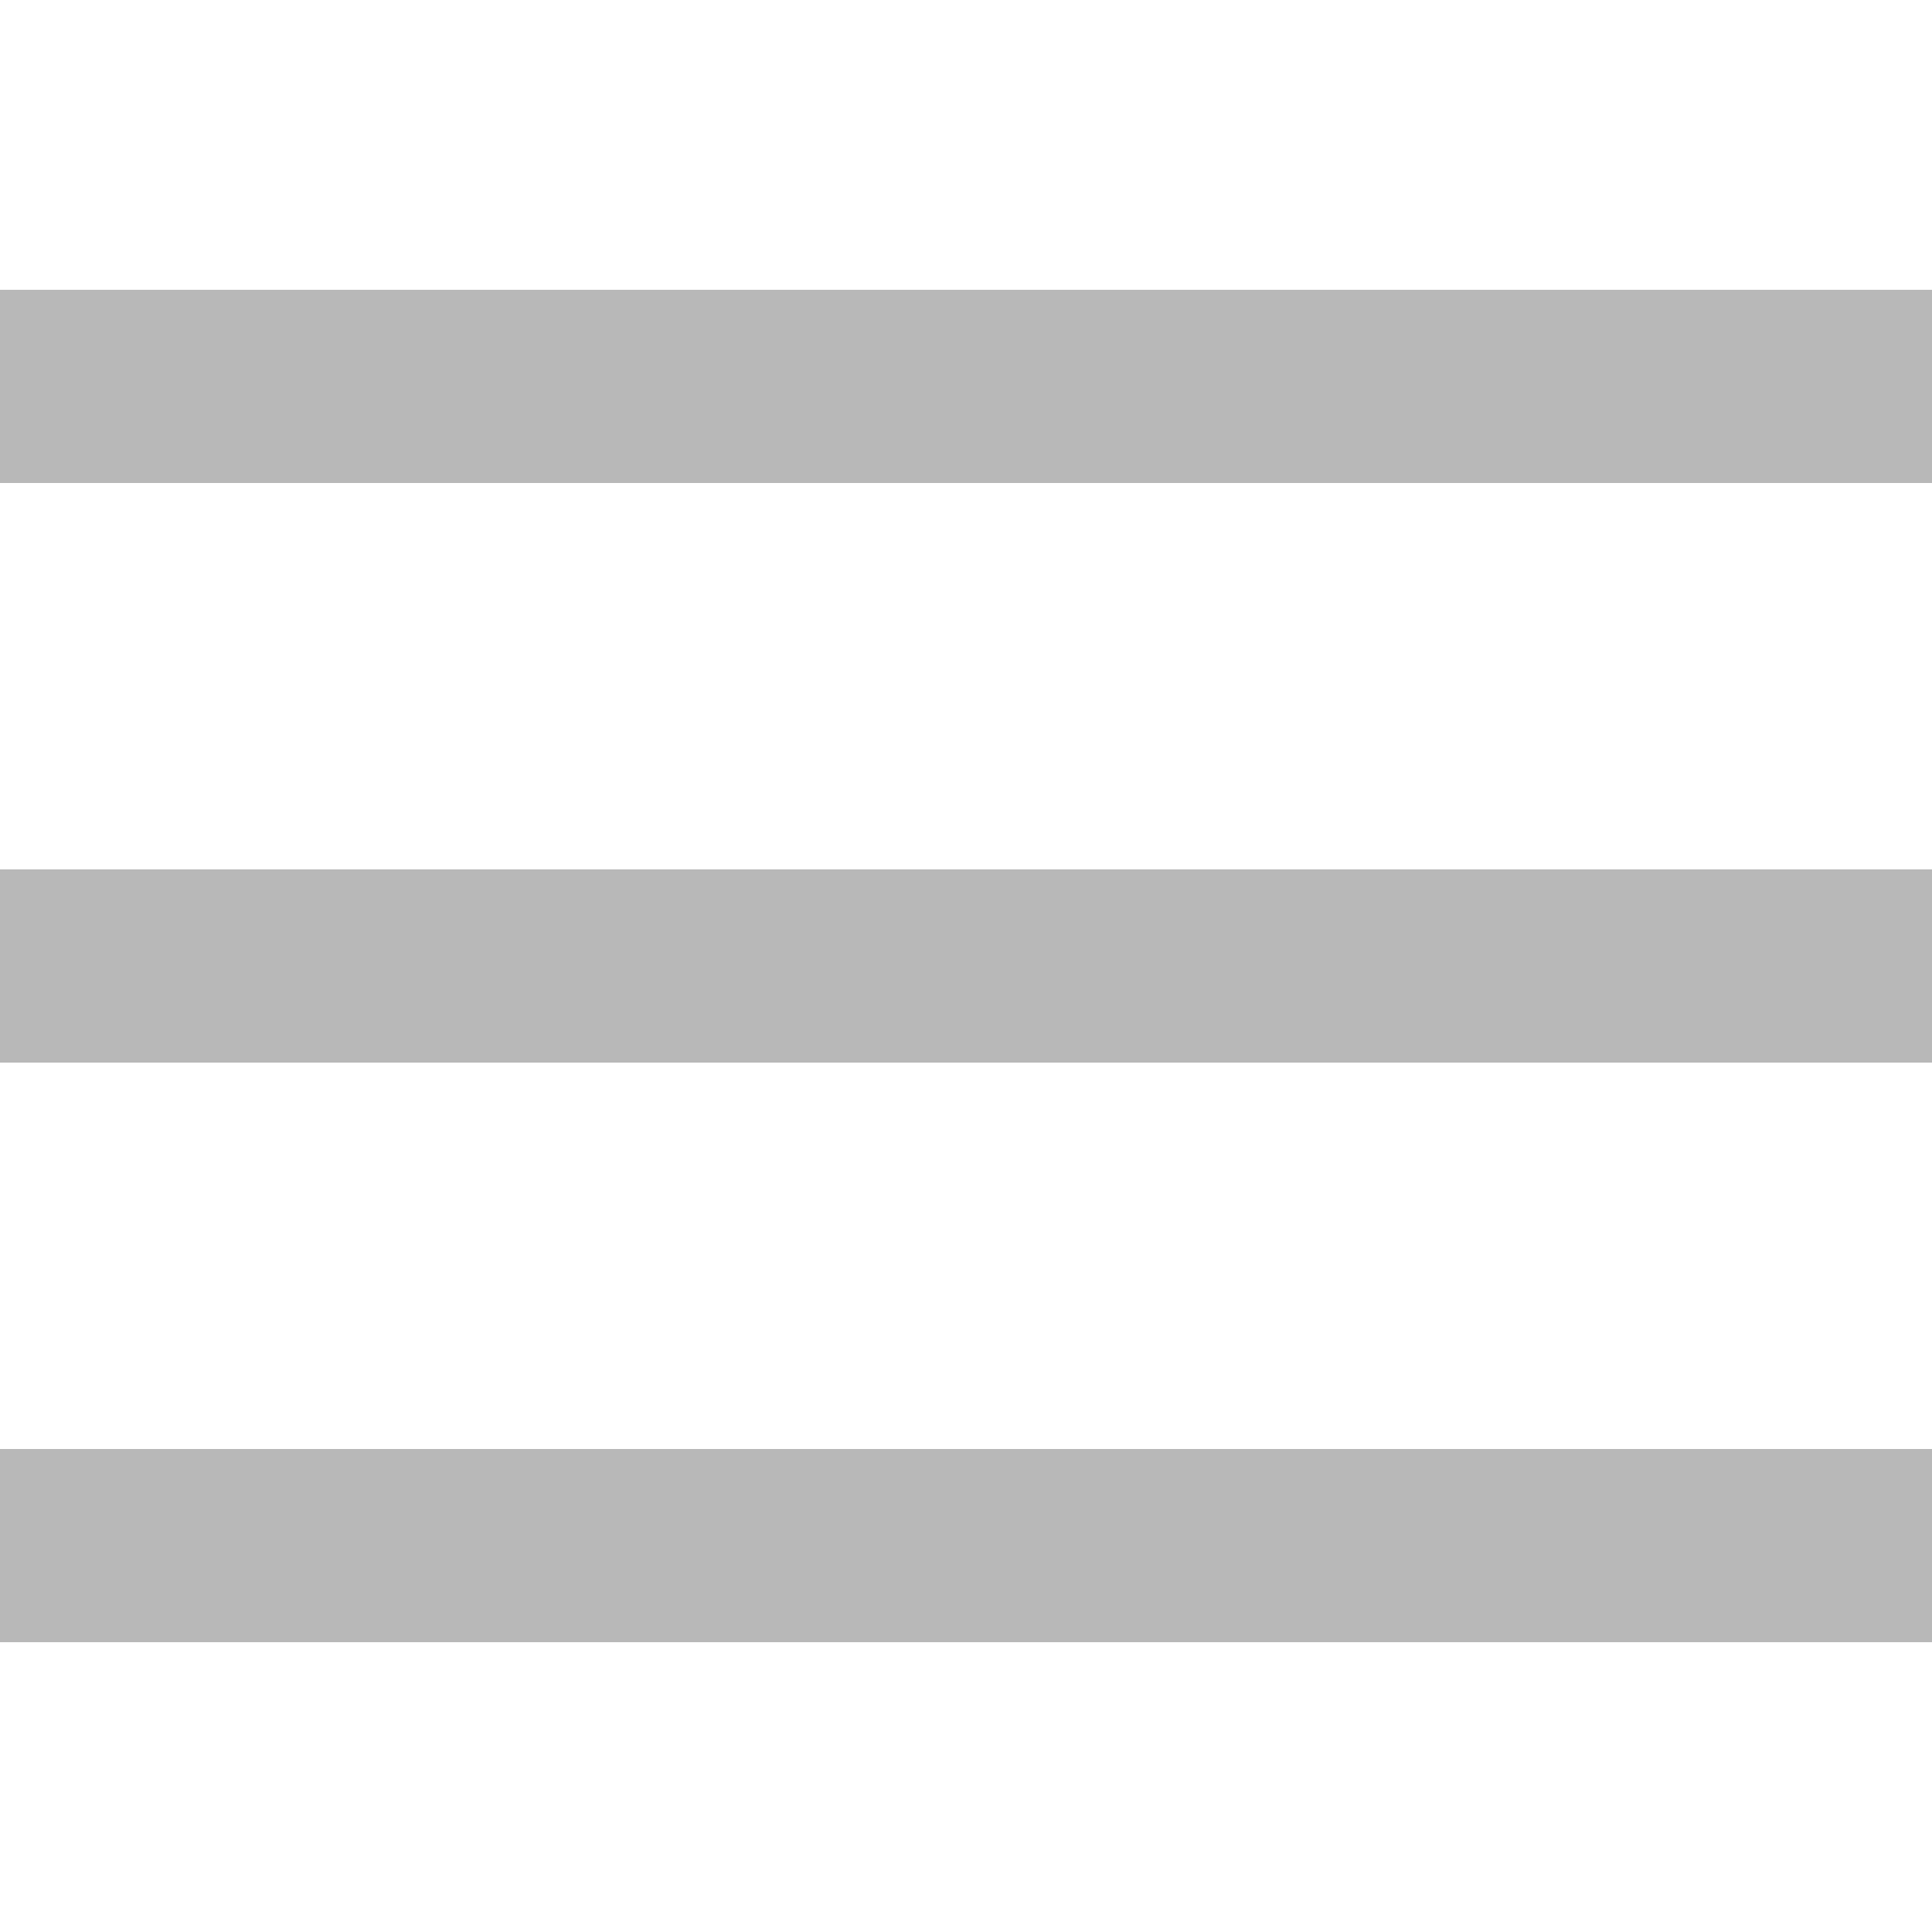
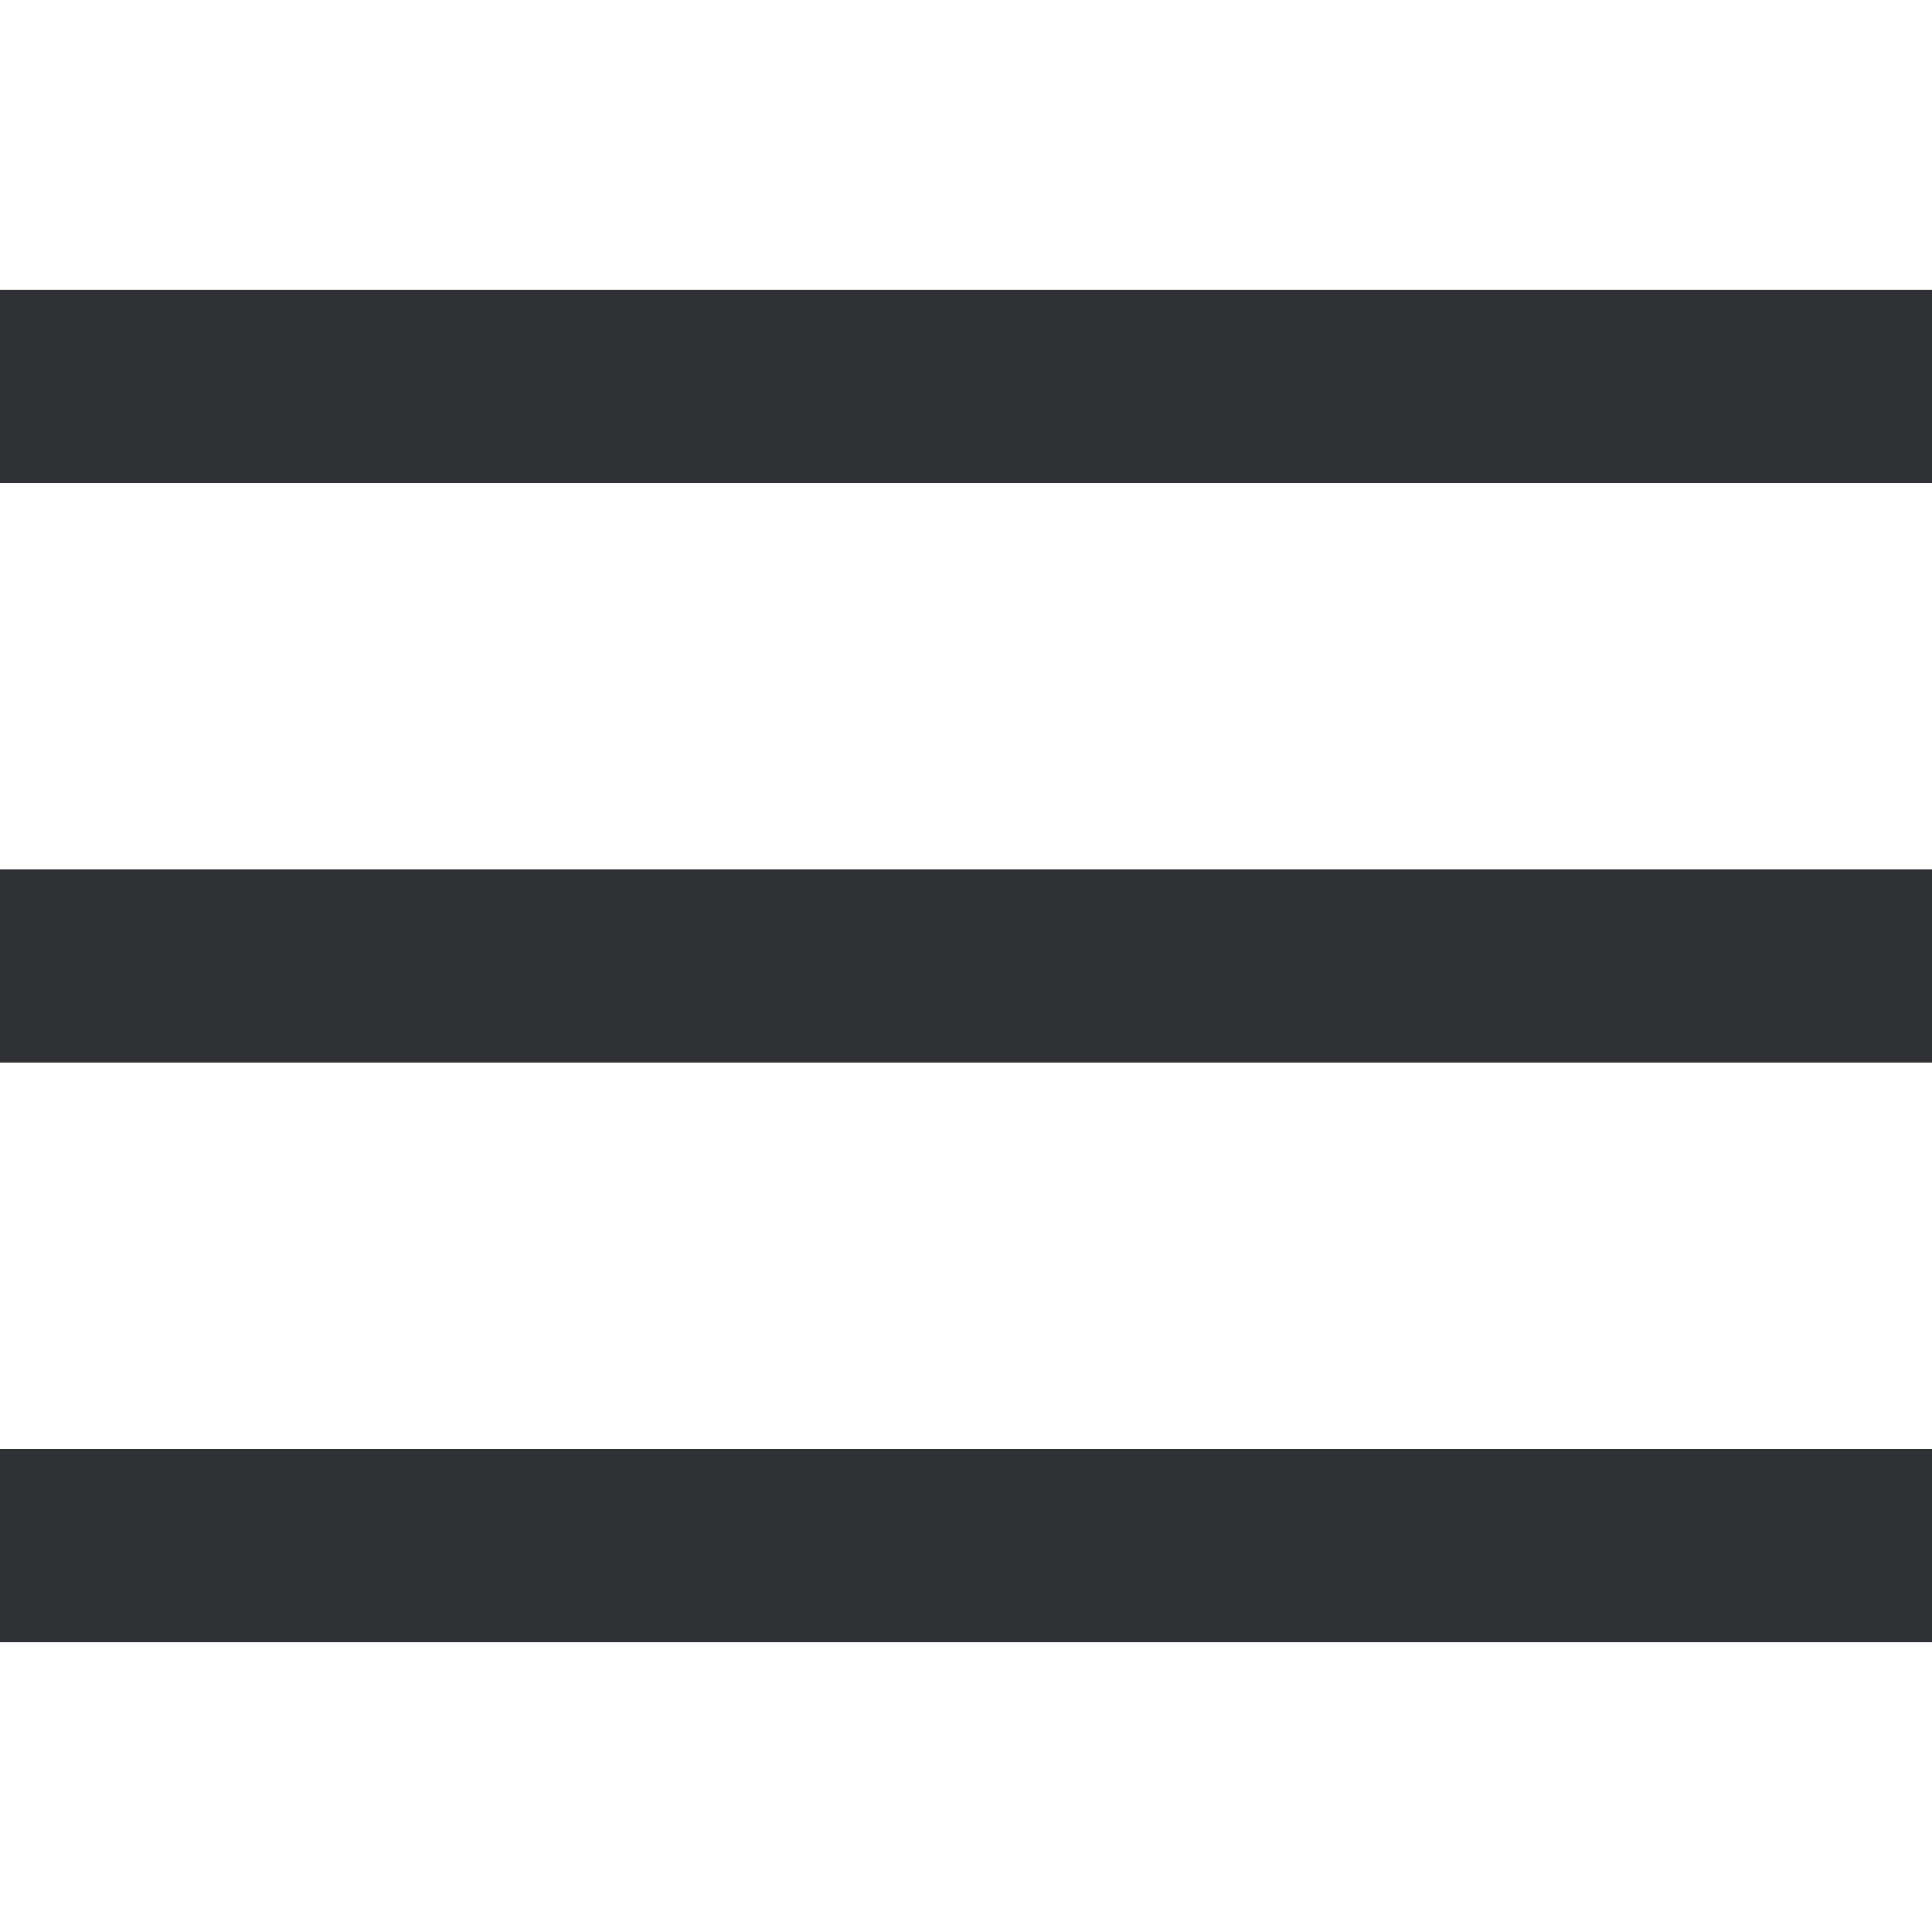
- <svg xmlns="http://www.w3.org/2000/svg" fill="#b8b8b8" viewBox="0 0 50 50" width="50px" height="50px">
+ <svg xmlns="http://www.w3.org/2000/svg" fill="#303134" viewBox="0 0 50 50" width="50px" height="50px">
  <path d="M 0 7.5 L 0 12.5 L 50 12.5 L 50 7.5 Z M 0 22.5 L 0 27.5 L 50 27.5 L 50 22.5 Z M 0 37.5 L 0 42.5 L 50 42.5 L 50 37.5 Z" />
</svg>
